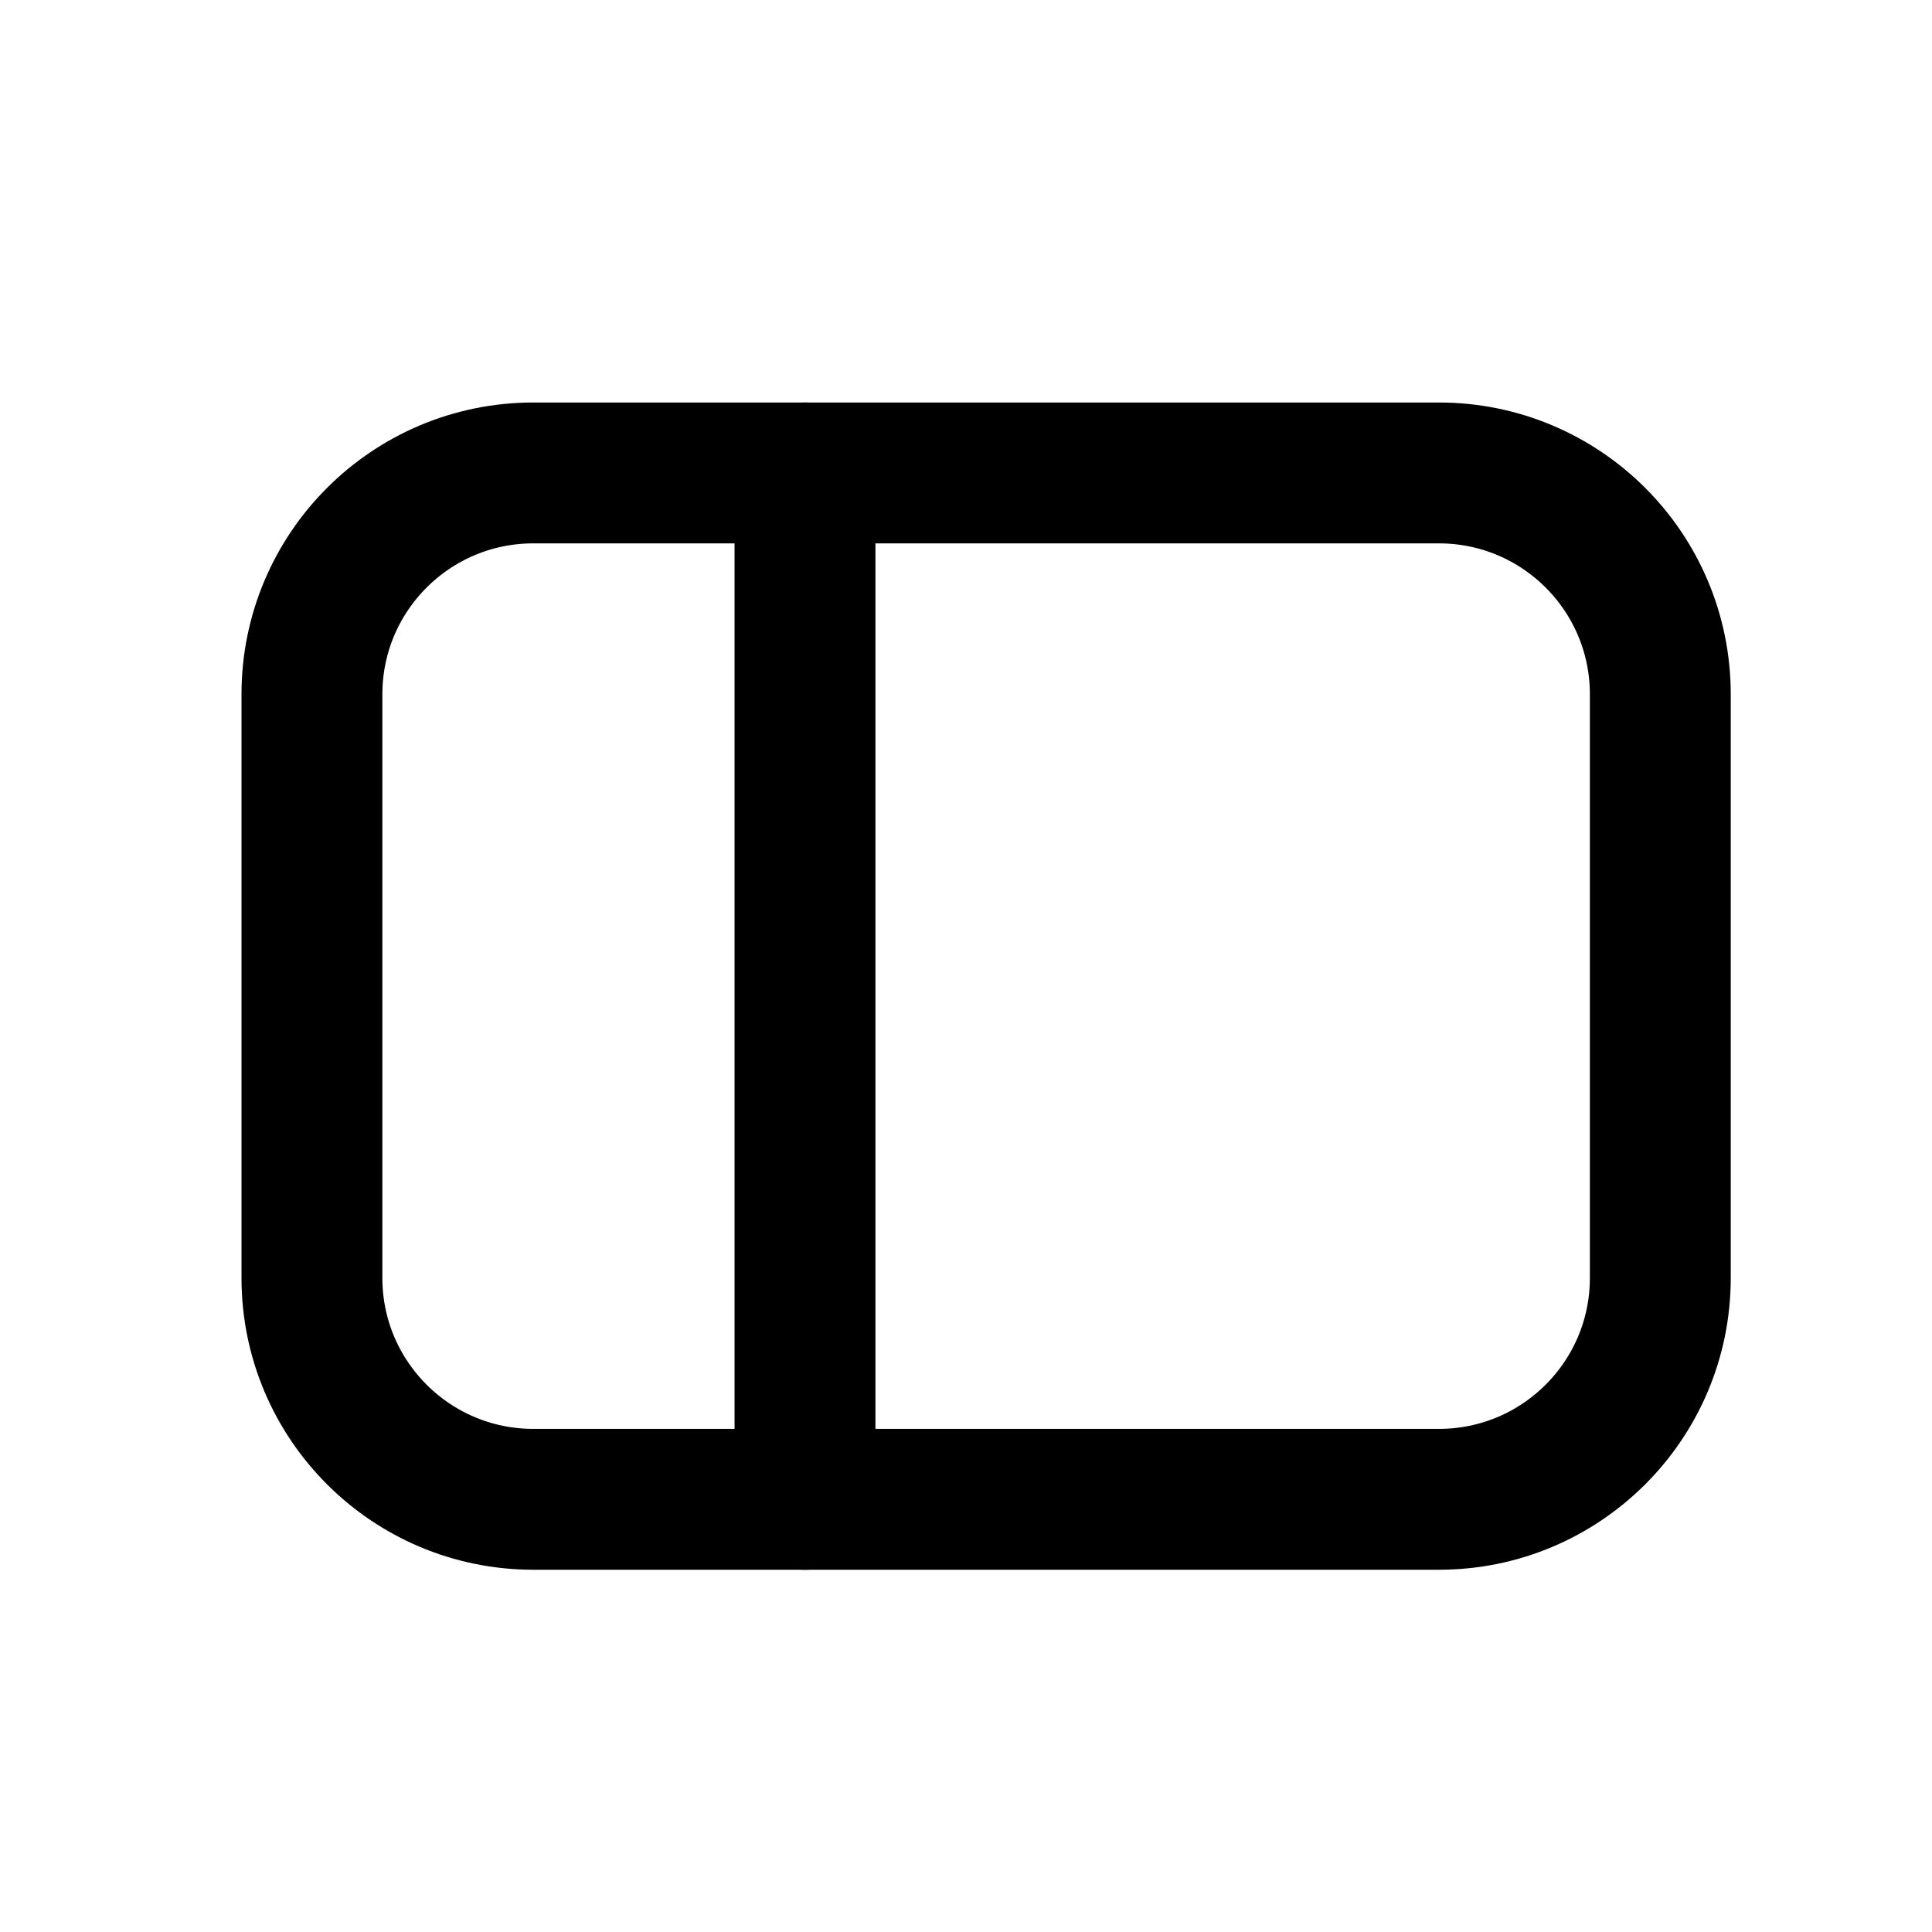
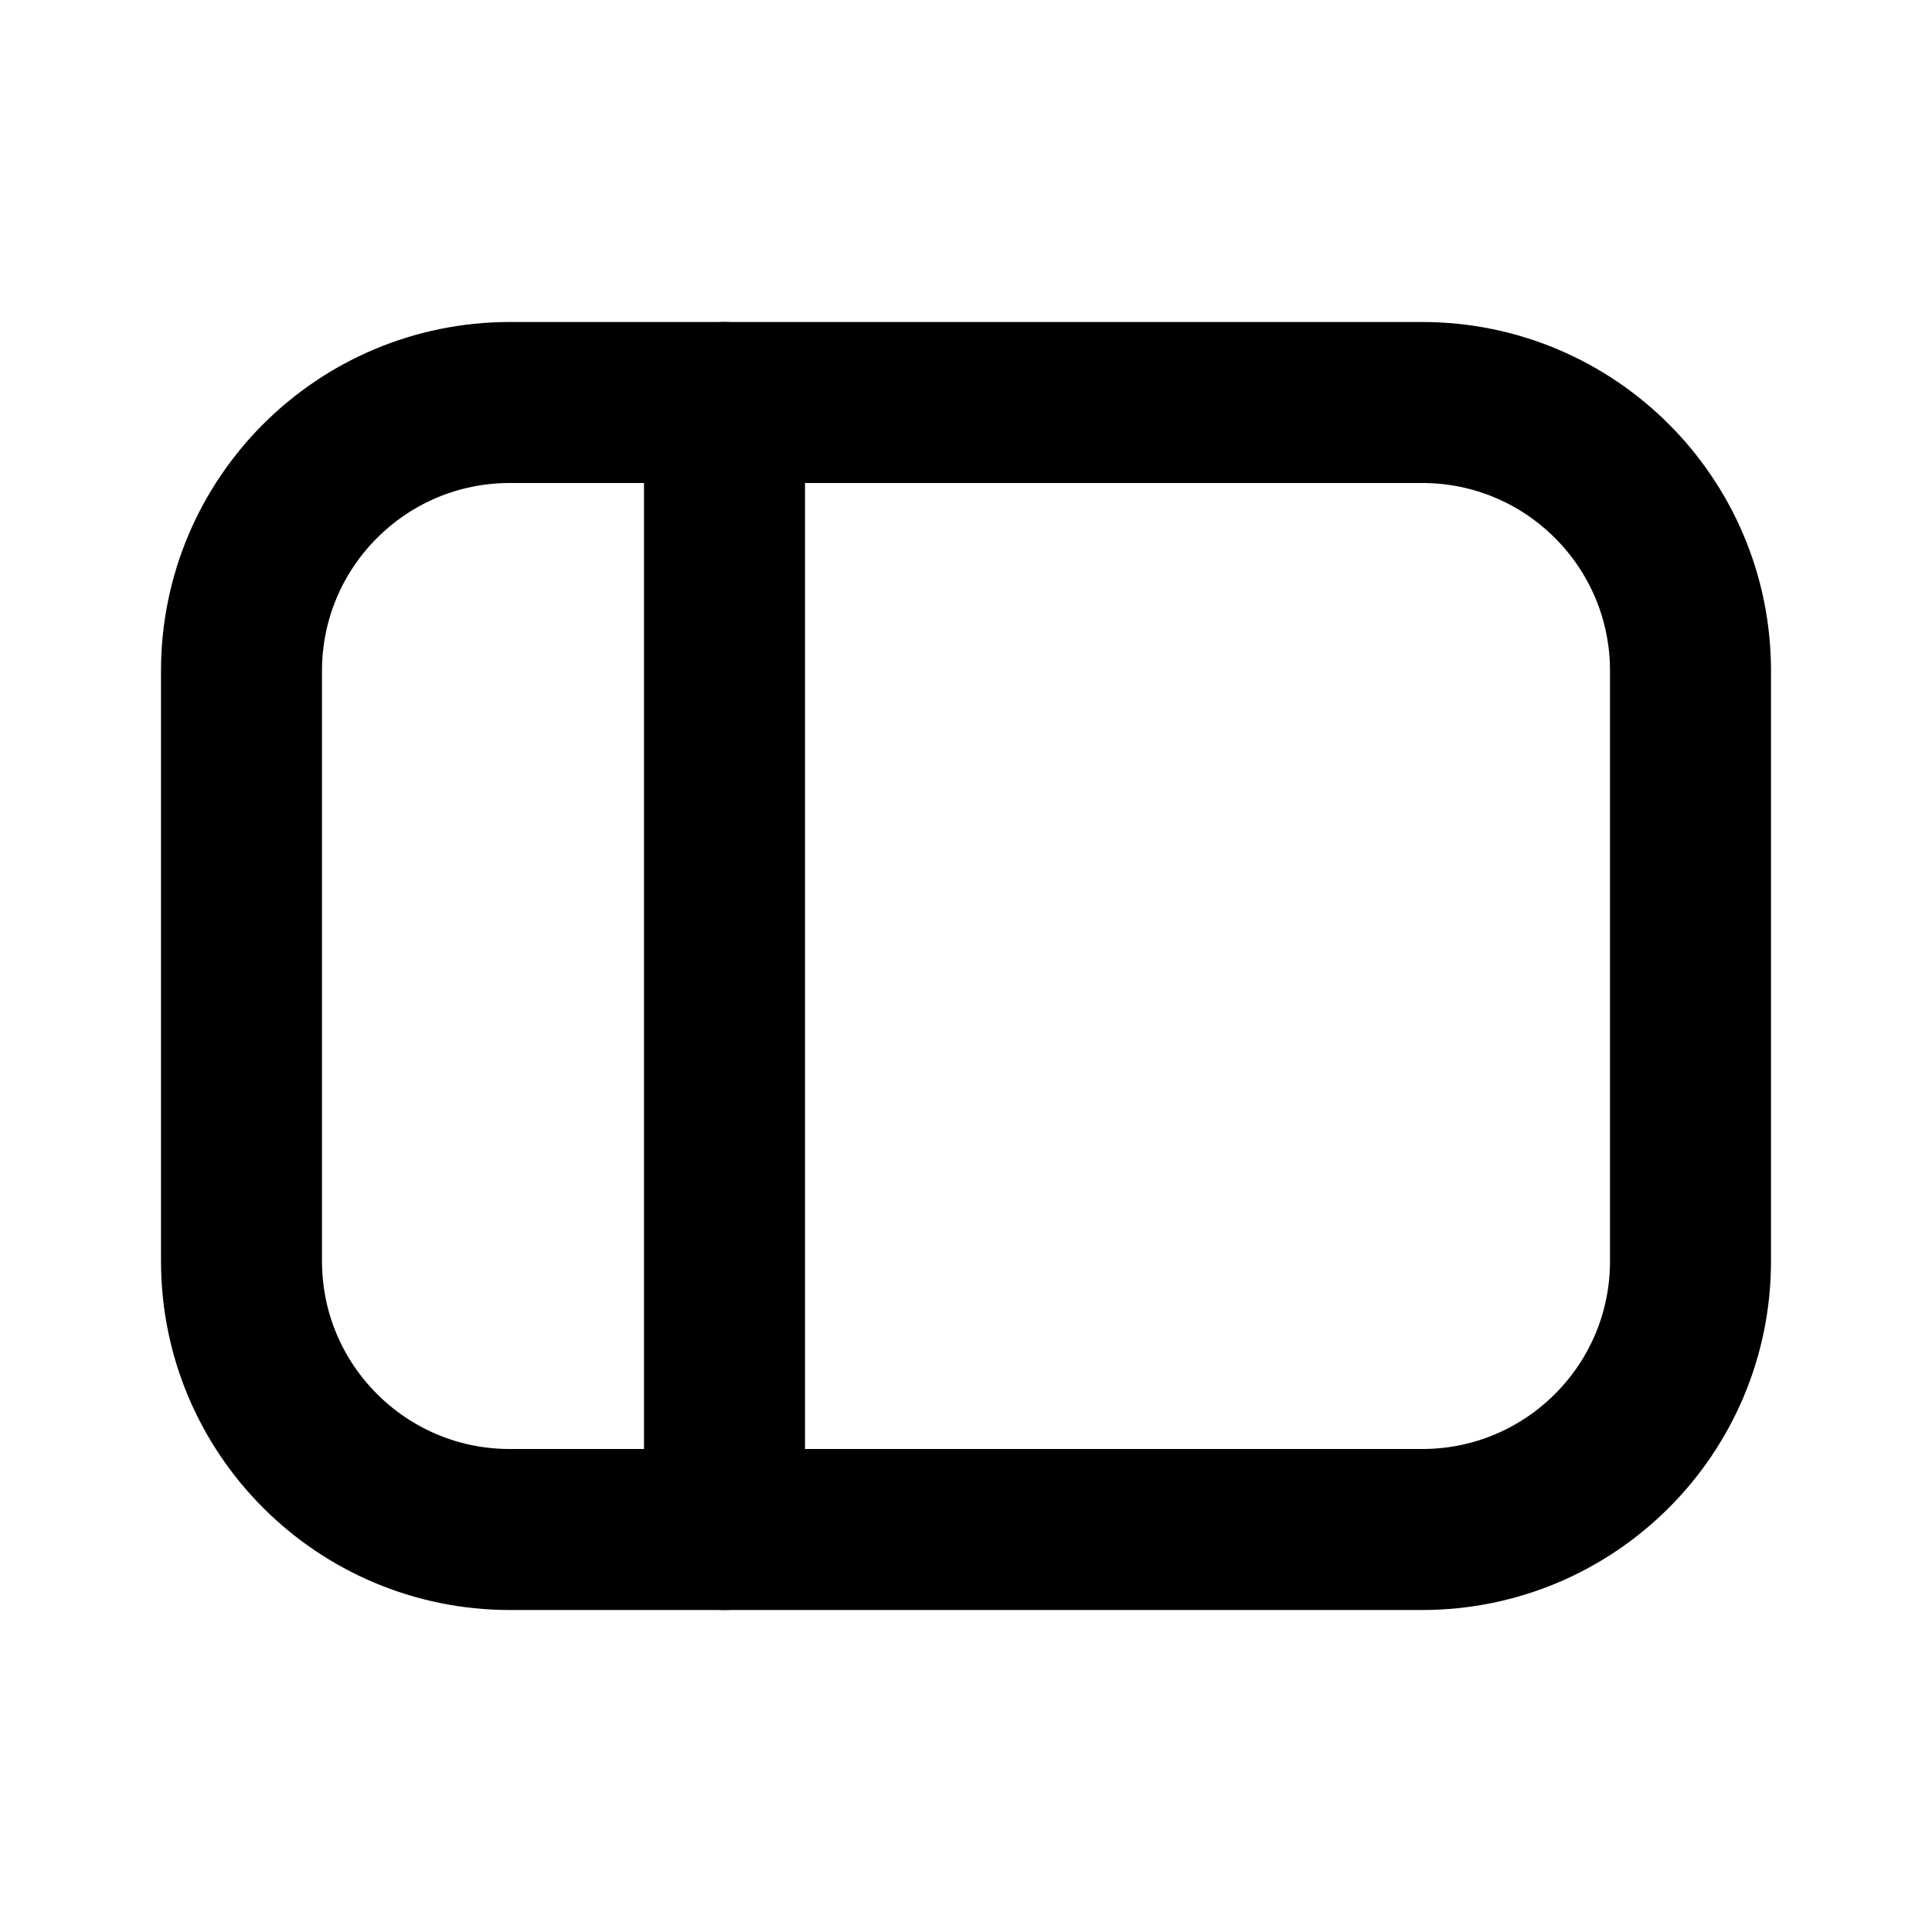
- <svg xmlns="http://www.w3.org/2000/svg" width="24" height="24" viewBox="0 0 24 24" fill="none" stroke="currentColor" stroke-width="1.75" stroke-linecap="round" stroke-linejoin="round">
-   <rect width="16.75" height="12.75" x="3.875" y="5.875" rx="2.75" />
-   <path d="M10 5.875v12.75" />
+ <svg xmlns="http://www.w3.org/2000/svg" width="18" height="18" viewBox="0 0 18 18" fill="none" stroke="currentColor" stroke-width="1.5" stroke-linecap="round" stroke-linejoin="round">
+   <rect width="13.5" height="10.5" x="2.25" y="3.75" rx="2.5" />
+   <path d="M6.75 3.75v10.5" />
</svg>
